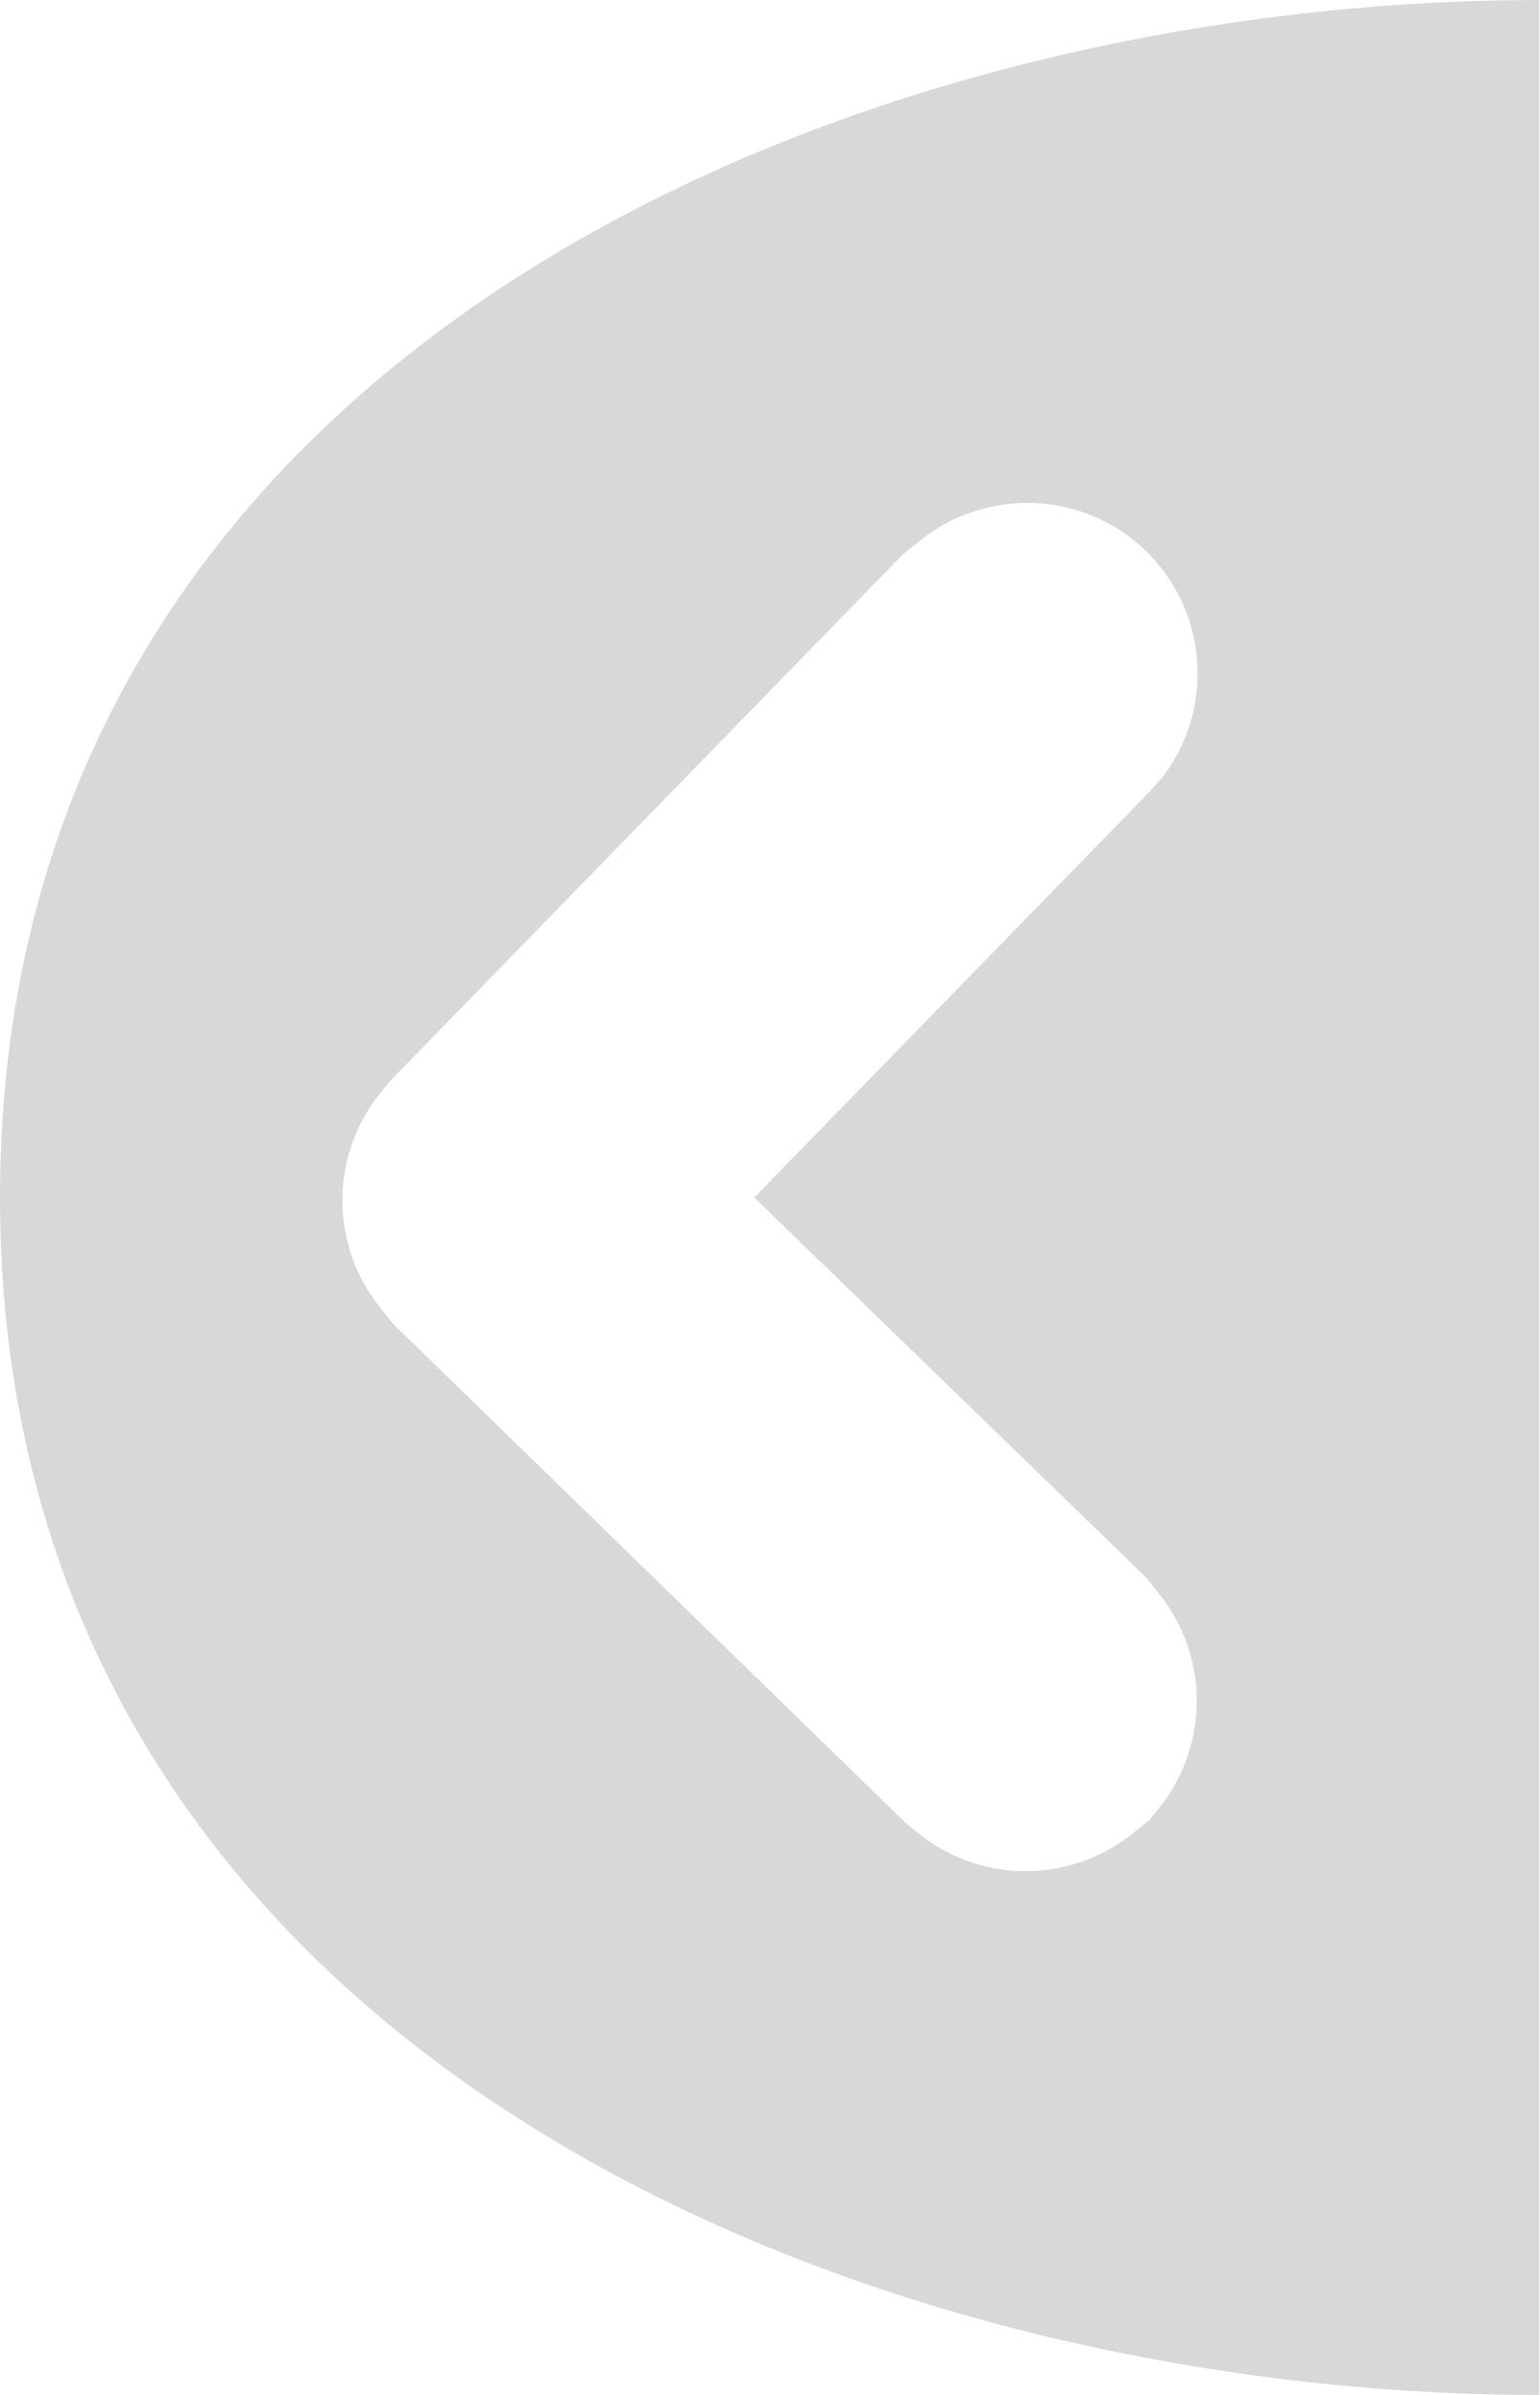
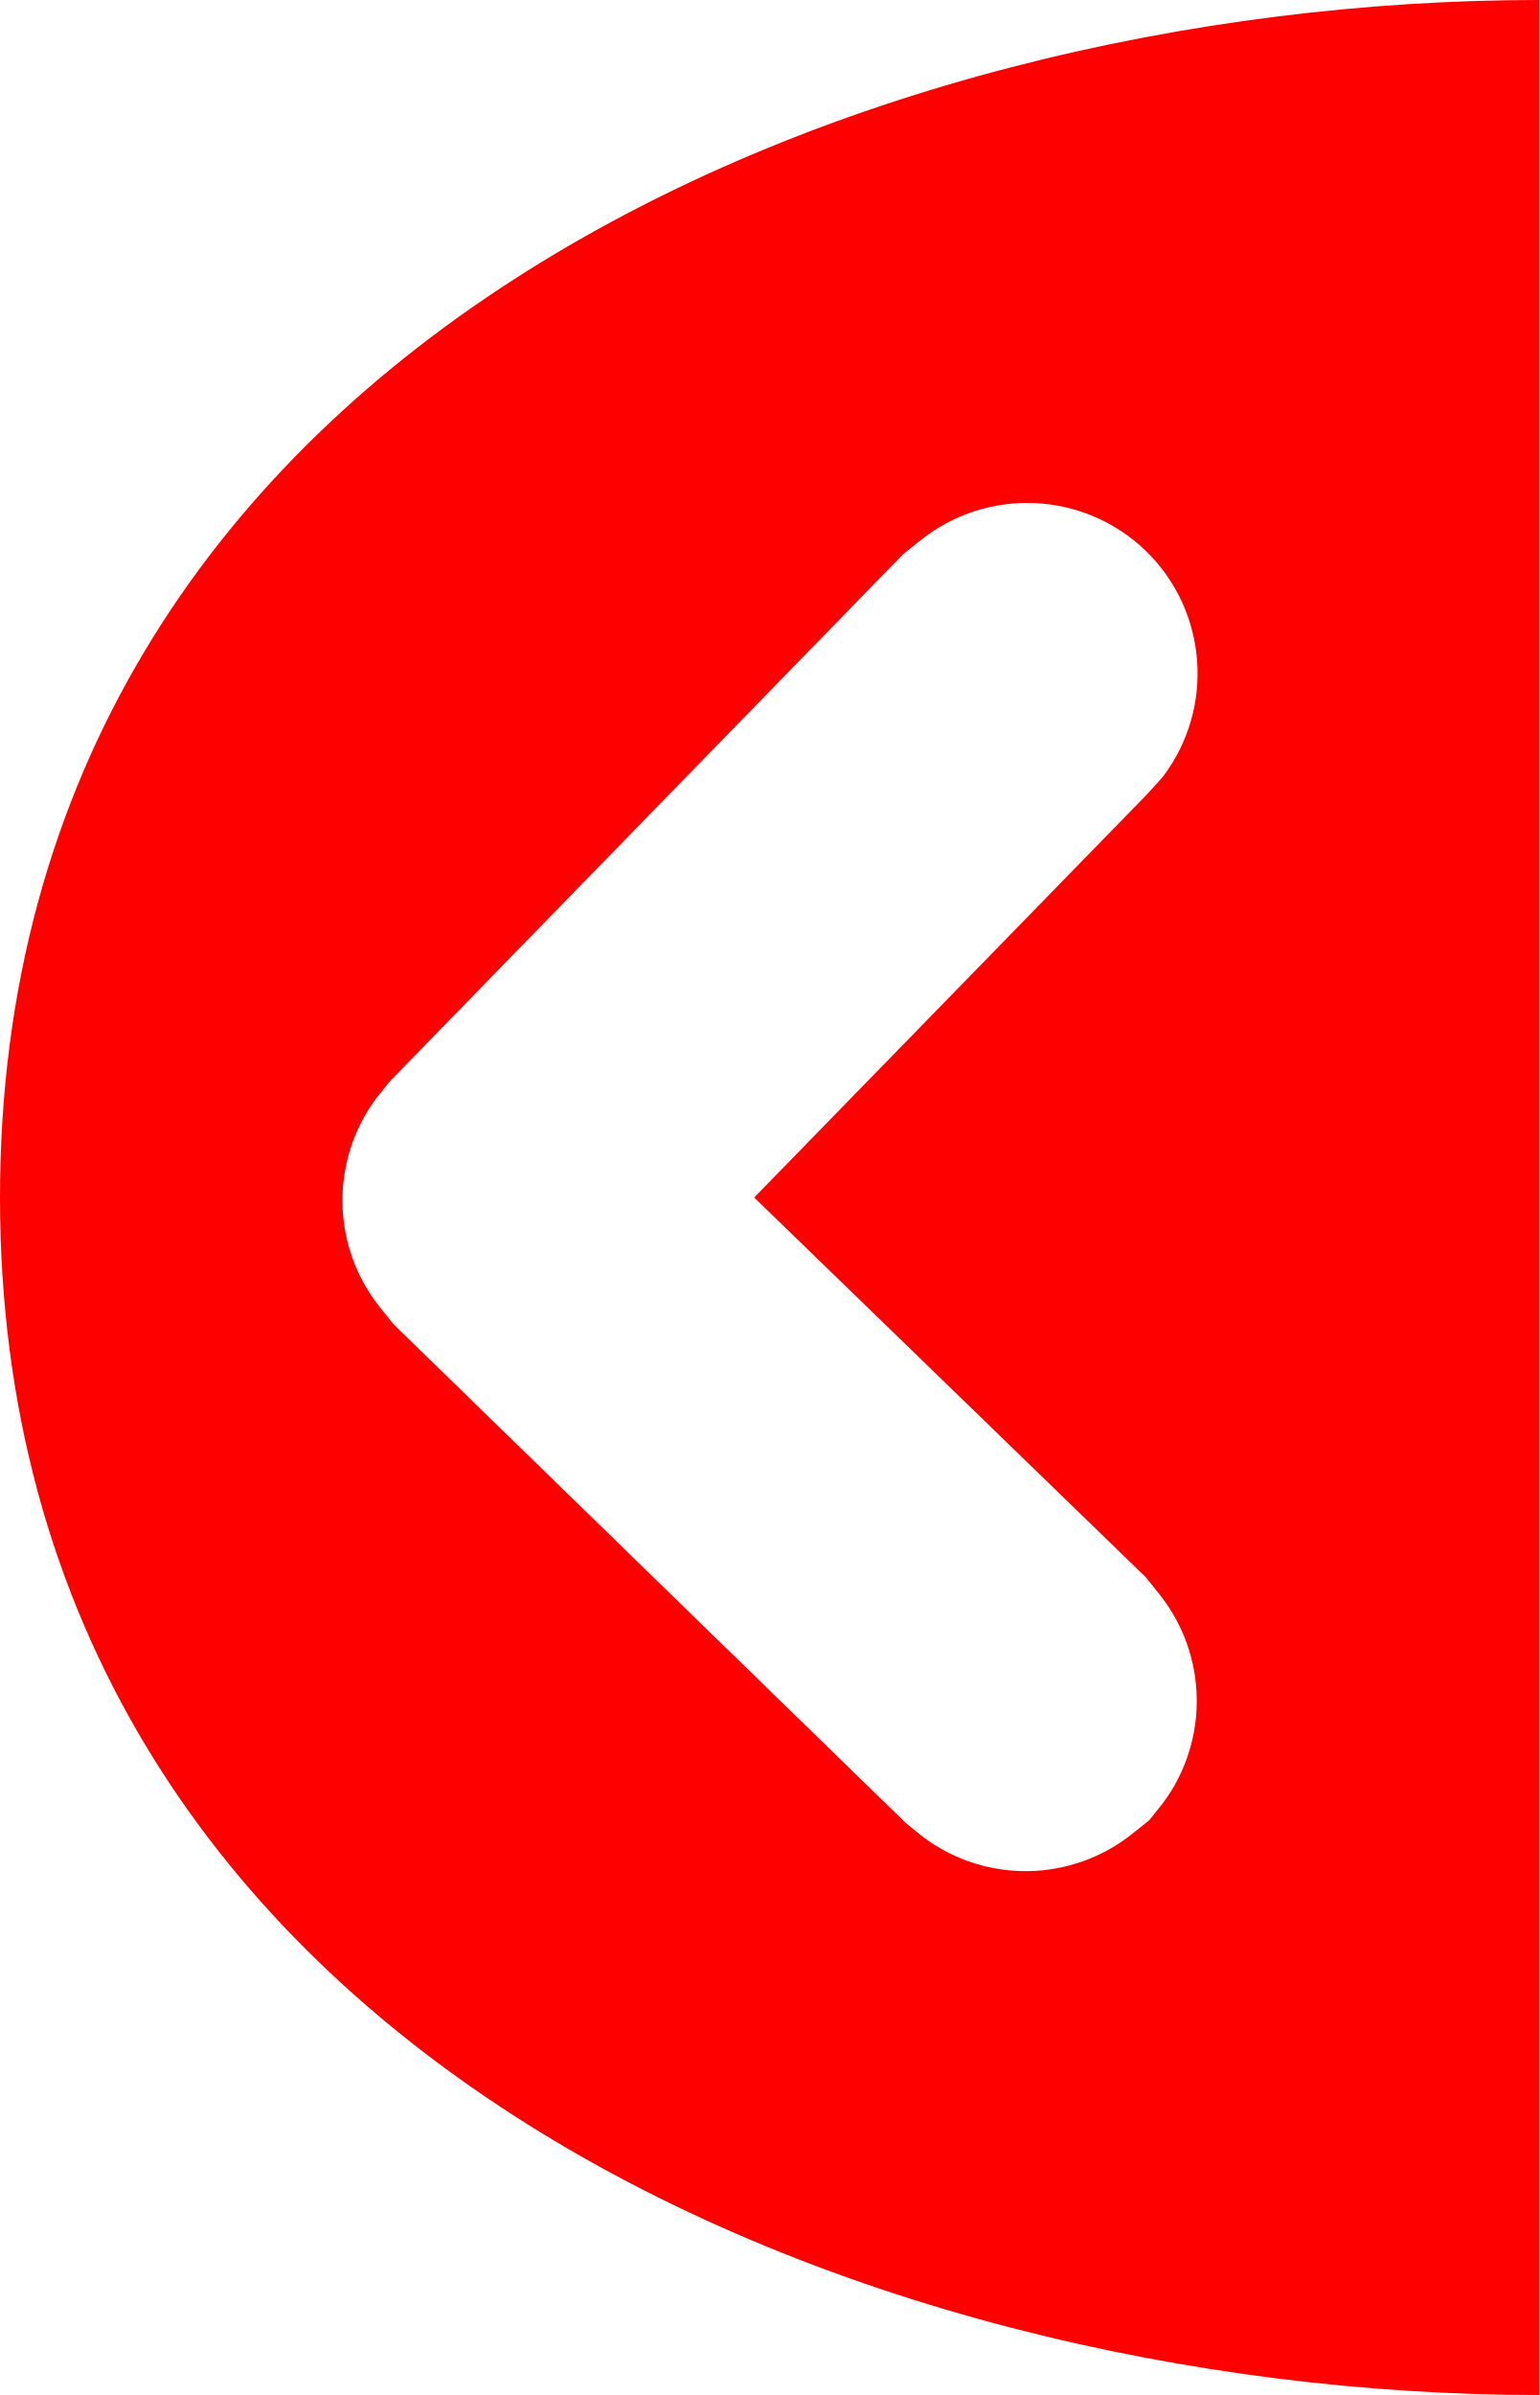
- <svg xmlns="http://www.w3.org/2000/svg" viewBox="0 0 9 14">
-   <path fill="#d8d8d8" d="M9 0v14c-4 0-9-2.03-9-7 0-4.97 5-7 9-7ZM6.7 3.22a1 1 0 0 0-1.32-.06l-.1.08-3 3.08-.08.1a1 1 0 0 0 .02 1.22l.08.1 3 2.92.1.08a1 1 0 0 0 1.22-.02l.1-.08.08-.1a1 1 0 0 0-.02-1.22l-.08-.1L4.41 7l2.3-2.36.09-.1a1 1 0 0 0-.1-1.32z" />
+ <svg xmlns="http://www.w3.org/2000/svg" fill="#f00" width="9" height="14" viewBox="0 0 9 14">
+   <path d="M9 0v14c-4 0-9-2.03-9-7 0-4.97 5-7 9-7ZM6.7 3.22a1 1 0 0 0-1.32-.06l-.1.08-3 3.08-.08.1a1 1 0 0 0 .02 1.22l.08.1 3 2.92.1.08a1 1 0 0 0 1.22-.02l.1-.08.08-.1a1 1 0 0 0-.02-1.22l-.08-.1L4.41 7l2.3-2.36.09-.1a1 1 0 0 0-.1-1.32z" />
</svg>
